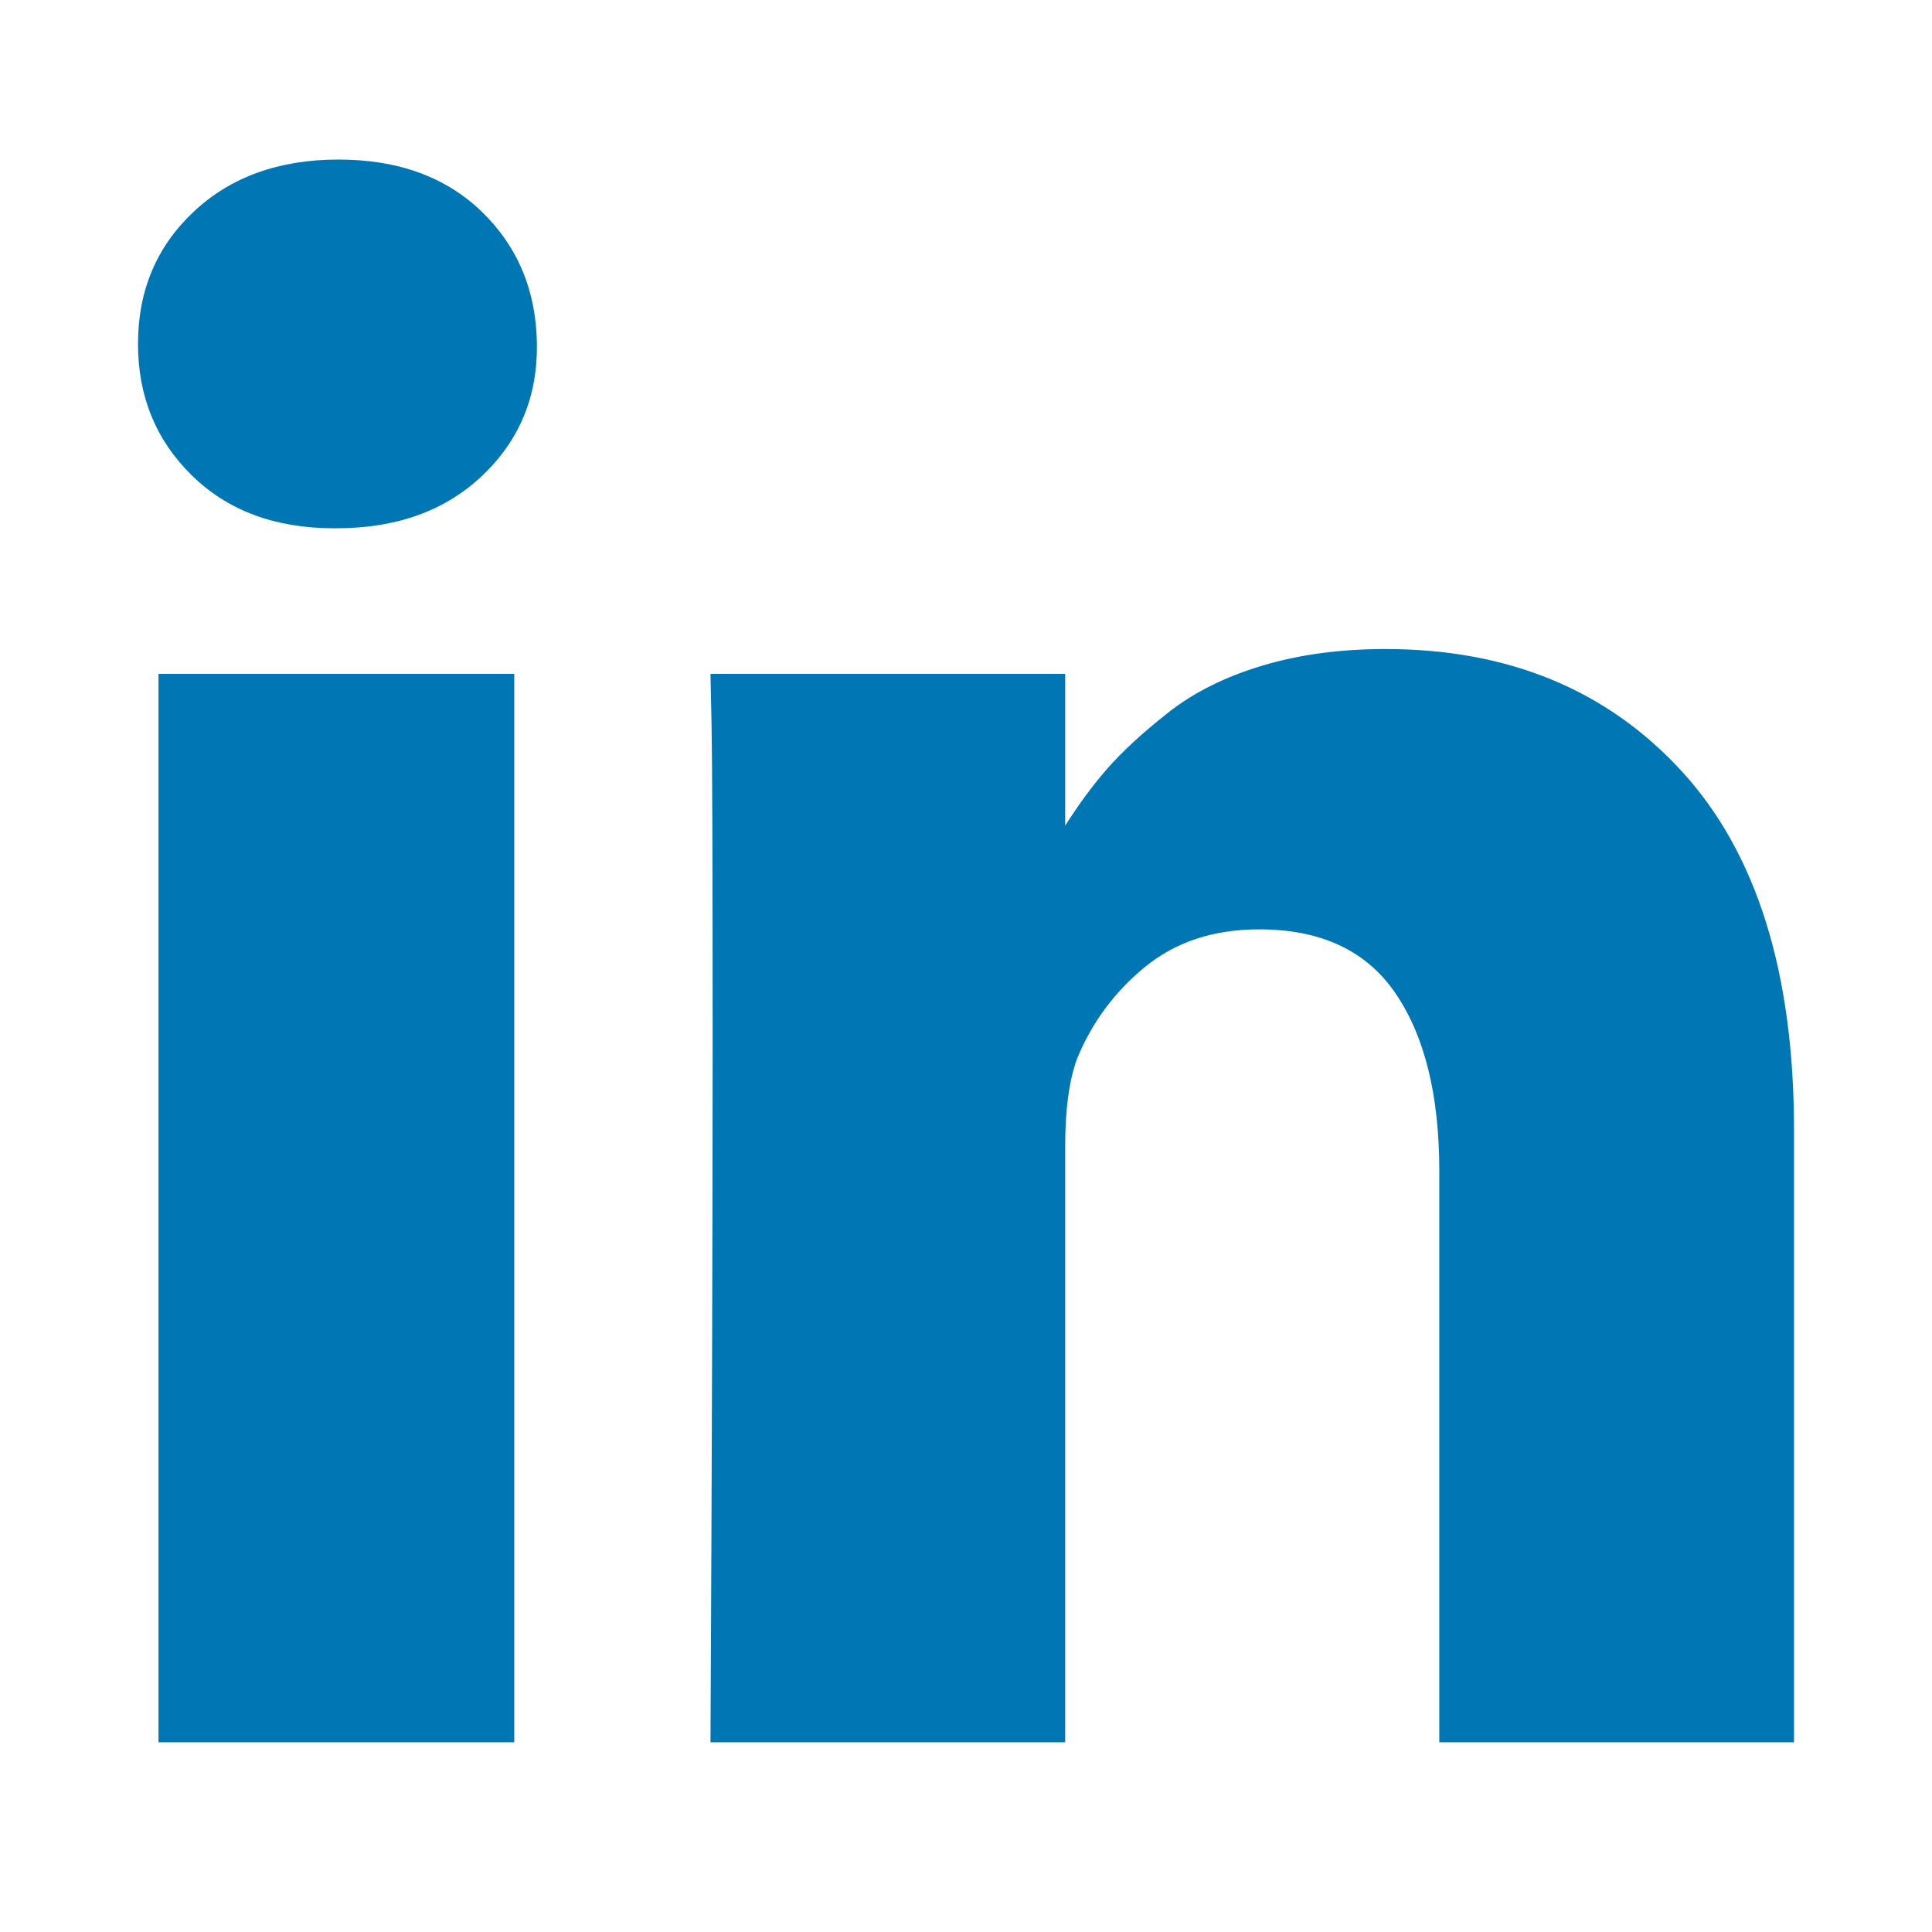
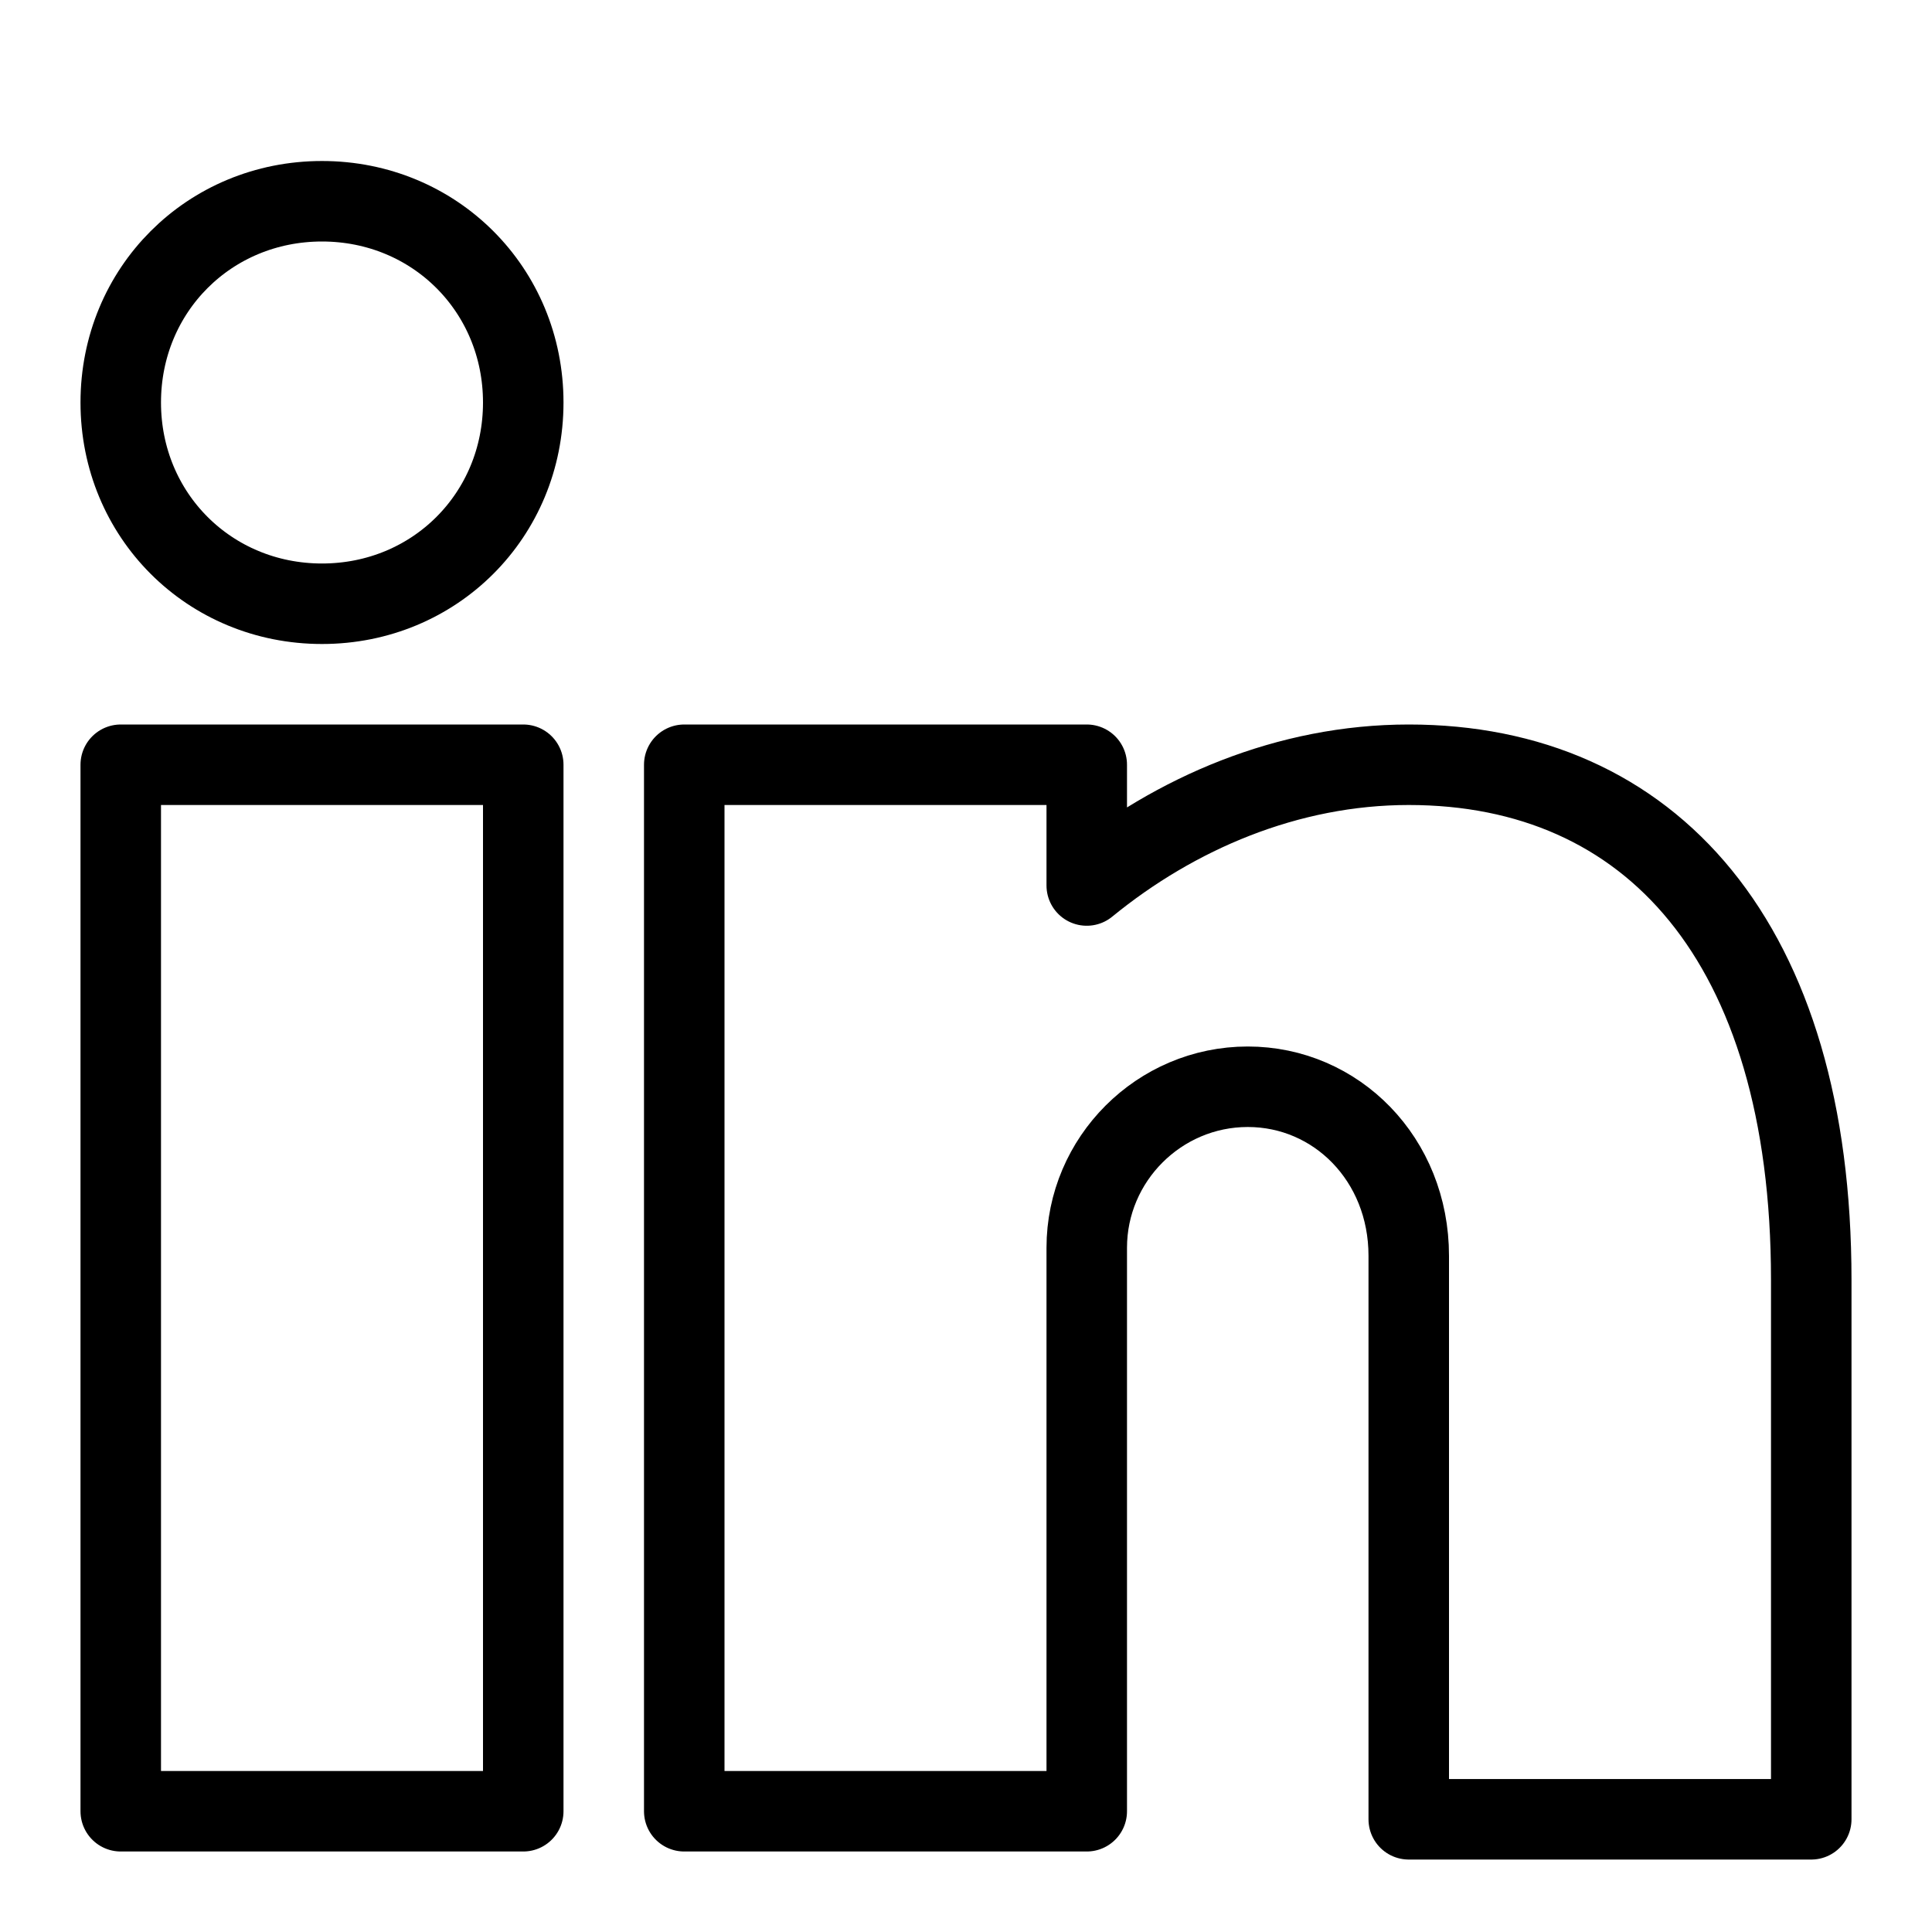
- <svg xmlns="http://www.w3.org/2000/svg" width="22" height="22" fill="#0077b5" viewBox="0 0 1792 1792">
-   <path d="M477 625v991H147V625h330zm21-306q1 73-50.5 122T312 490h-2q-82 0-132-49t-50-122q0-74 51.5-122.5T314 148t133 48.5T498 319zm1166 729v568h-329v-530q0-105-40.5-164.5T1168 862q-63 0-105.5 34.5T999 982q-11 30-11 81v553H659q2-399 2-647t-1-296l-1-48h329v144h-2q20-32 41-56t56.5-52 87-43.5T1285 602q171 0 275 113.5t104 332.5z" />
+ <svg xmlns="http://www.w3.org/2000/svg" viewBox="0 0 24 24">
+   <path fill="none" stroke="currentColor" stroke-linecap="round" stroke-linejoin="round" d="M6.5 22.5h-5v-13h5v13zm9-9c-1.1 0-2 .9-2 2v7h-5v-13h5V11c1.1-.9 2.5-1.5 4-1.5 3 0 5 2.2 5 6.4v6.7h-5v-7c0-1.2-.9-2.1-2-2.1zM6.5 5c0 1.4-1.1 2.5-2.5 2.5S1.5 6.4 1.5 5 2.6 2.5 4 2.5 6.5 3.6 6.5 5z" />
</svg>
